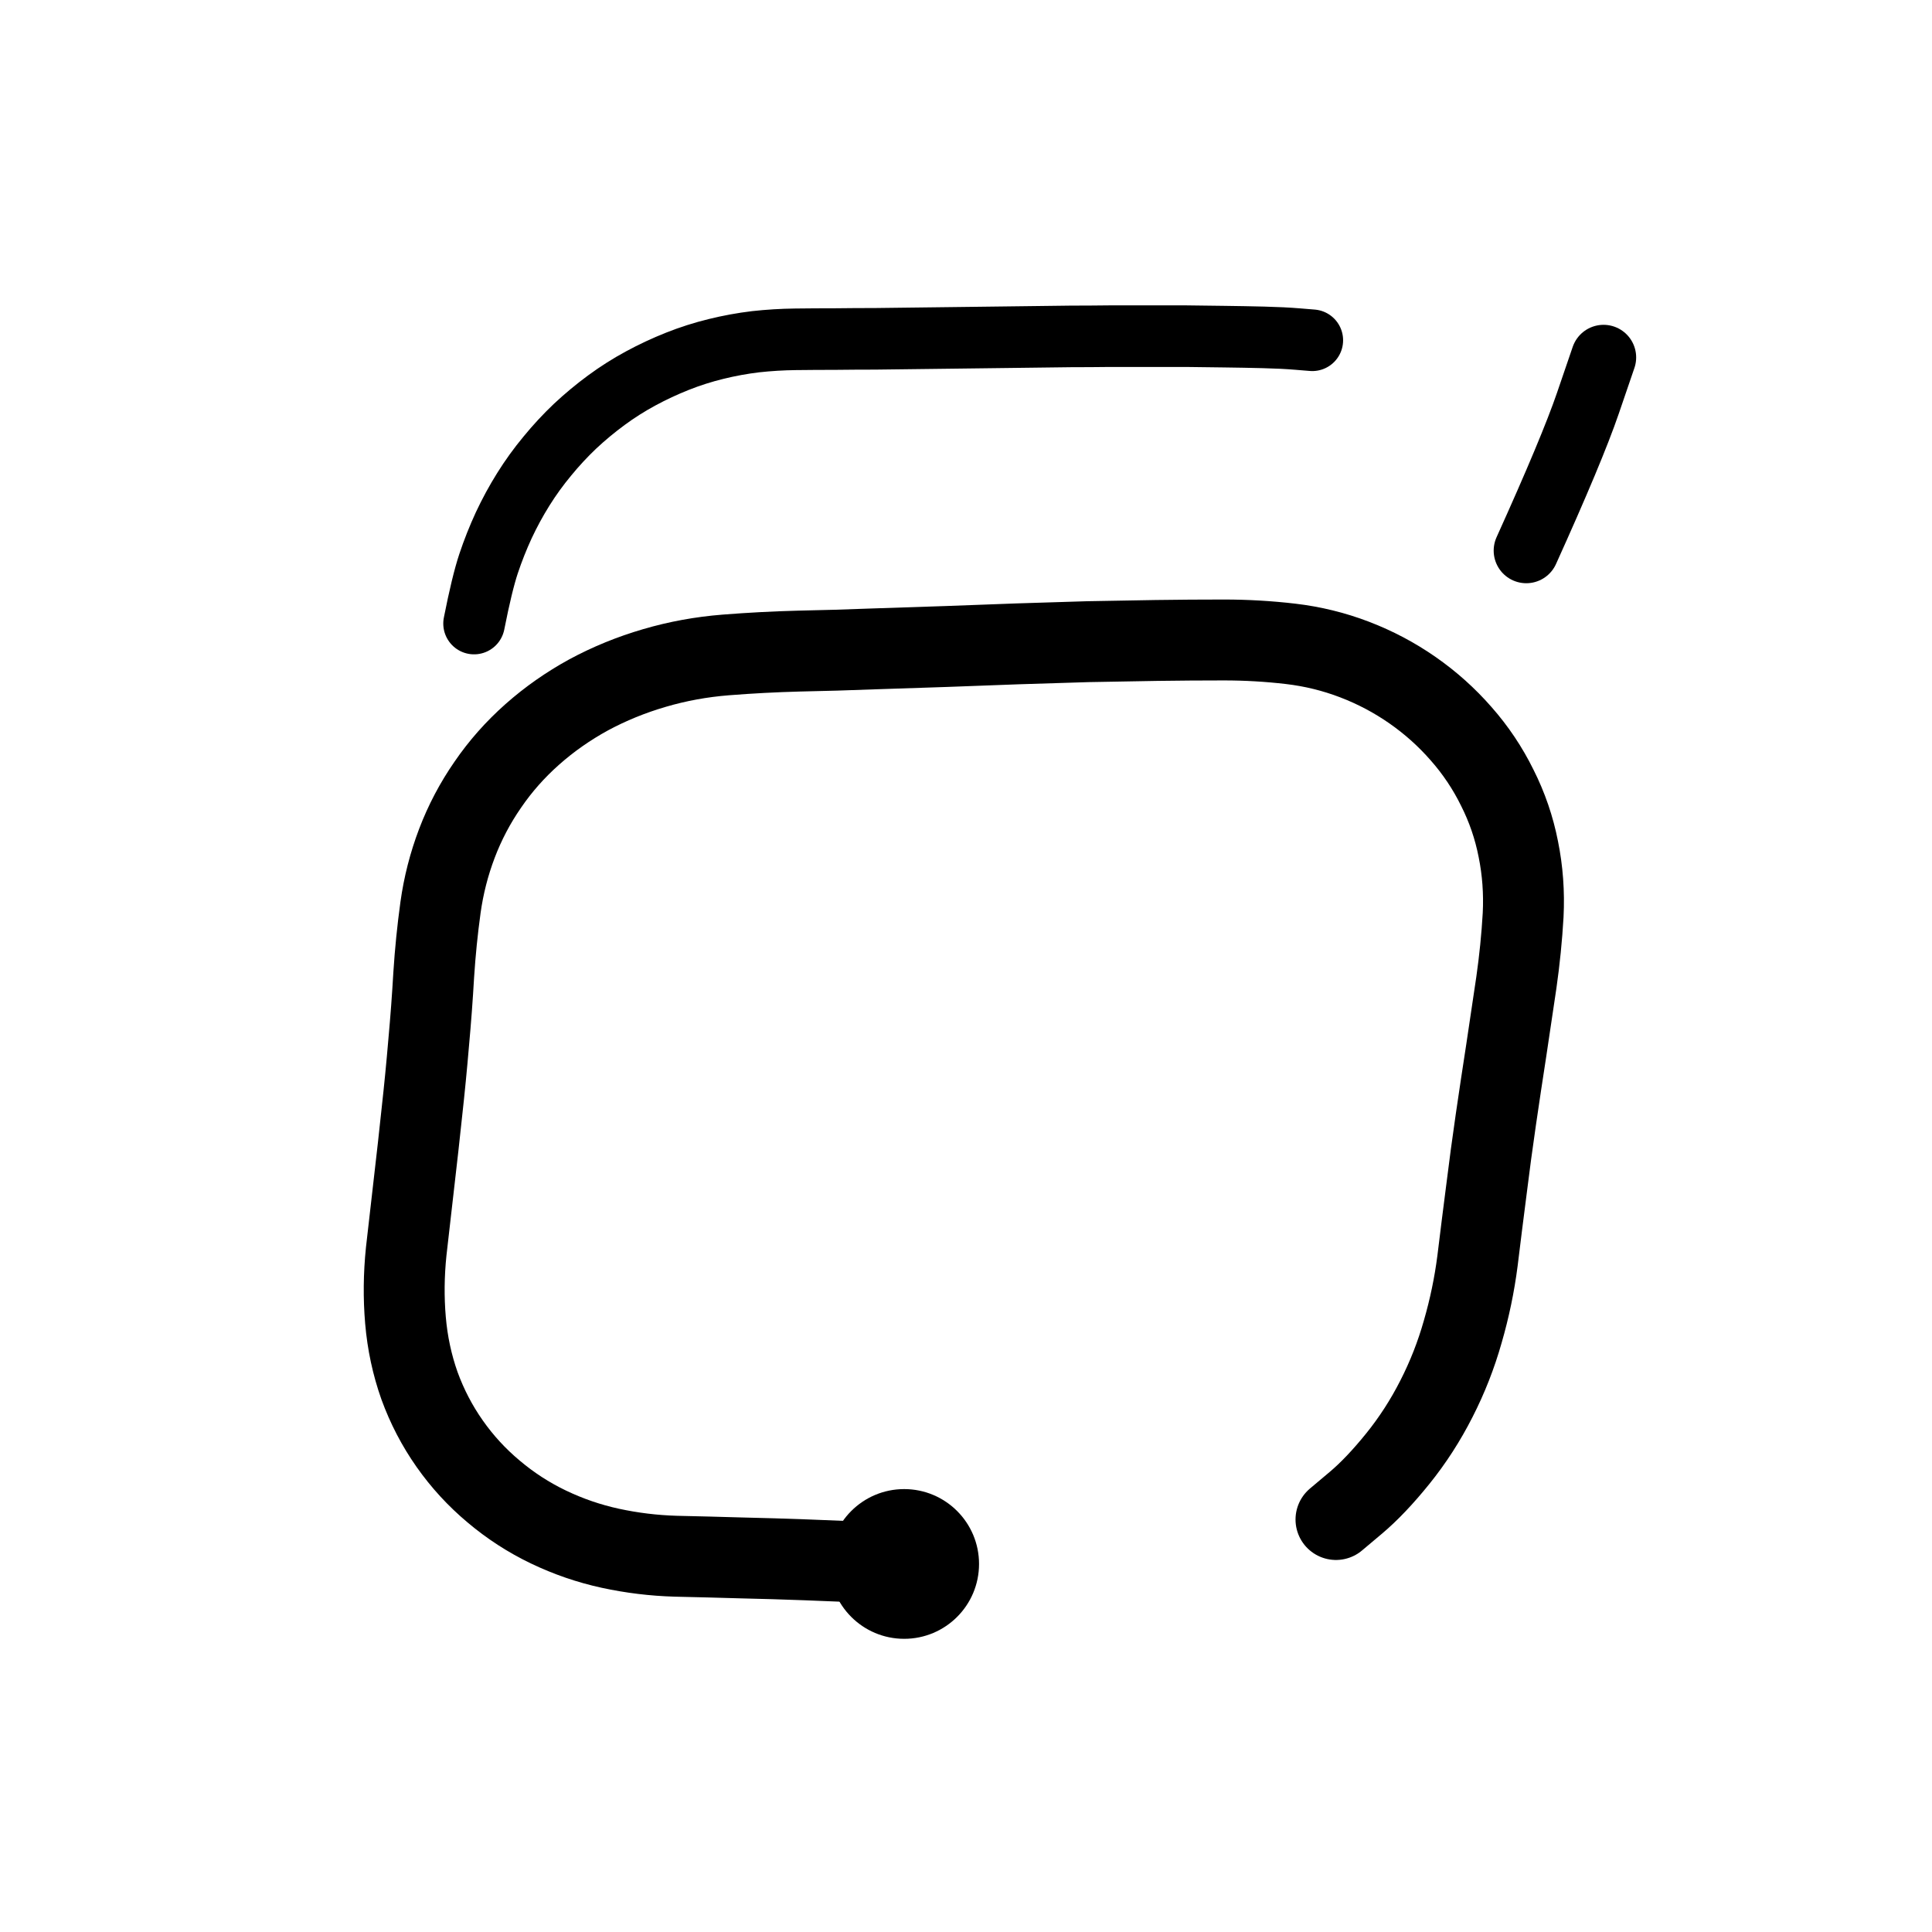
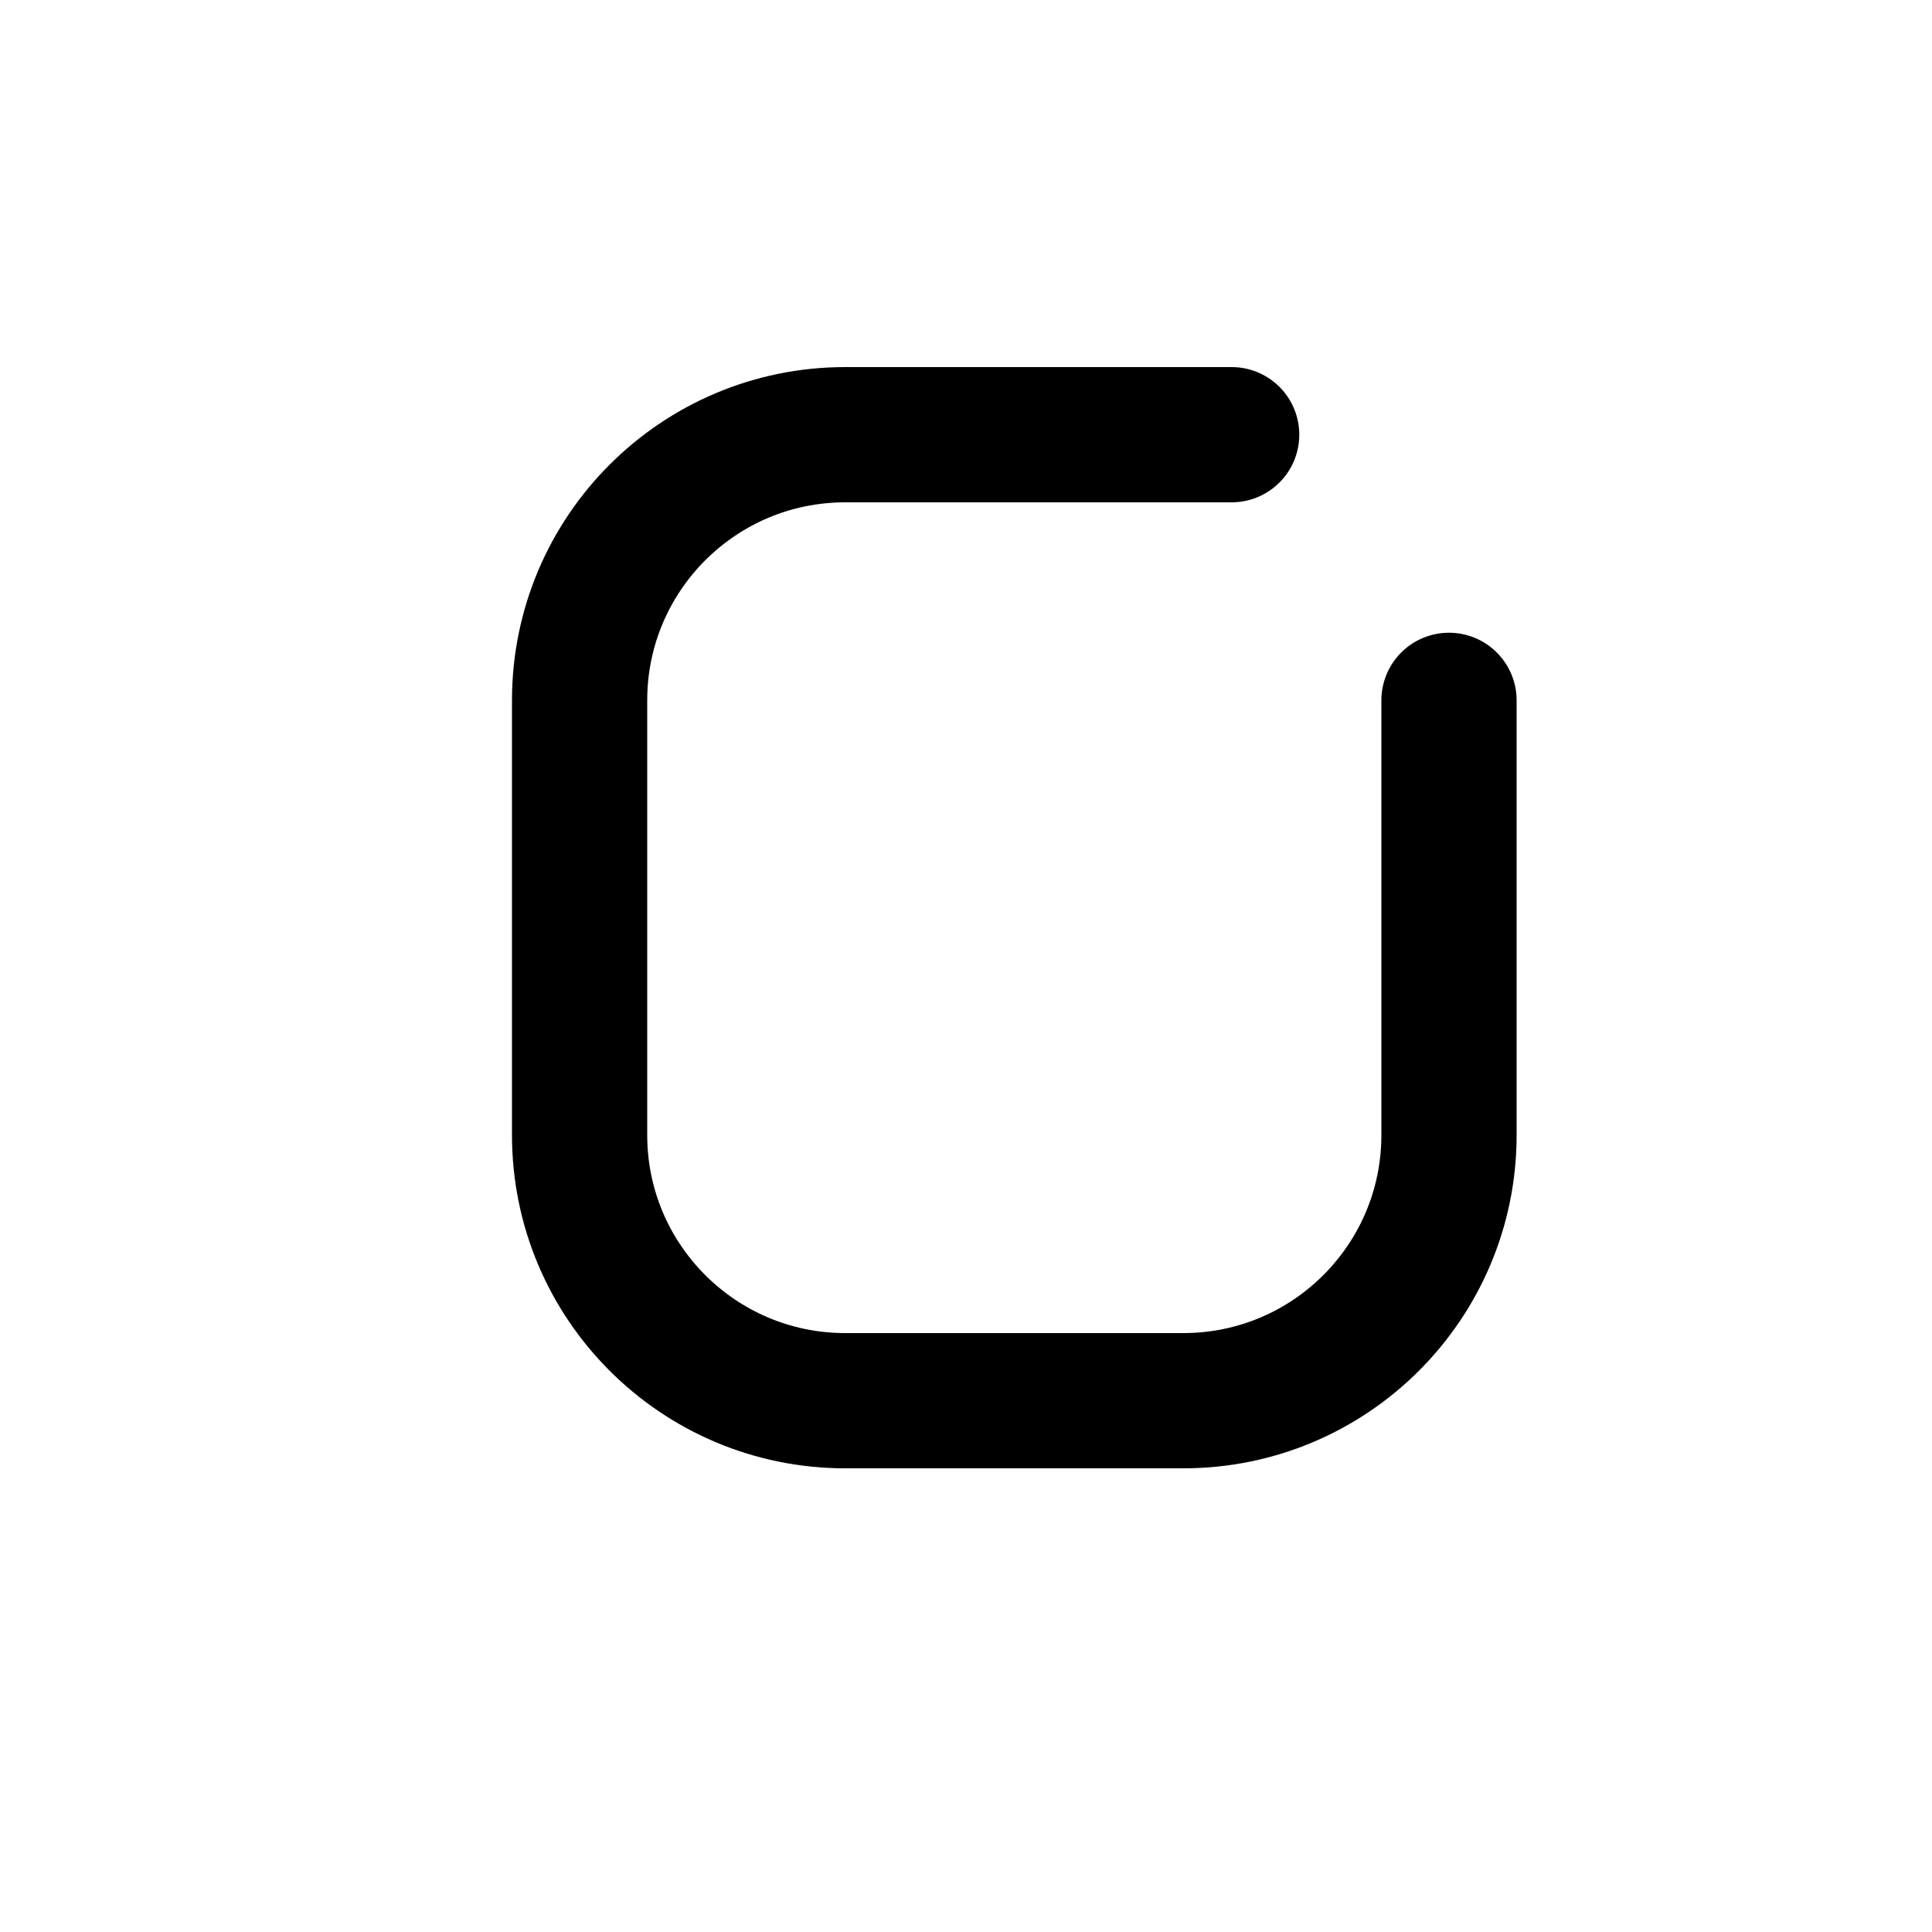
<svg xmlns="http://www.w3.org/2000/svg" viewBox="0 0 80 80" fill="none" aria-hidden="true">
-   <path d="M 37.44 64.76 Q 34.72 64.64 33.38 64.59 Q 32.04 64.54 30.70 64.51 Q 29.35 64.47 27.98 64.44 Q 26.61 64.40 25.27 64.11 Q 23.94 63.82 22.71 63.23 Q 21.48 62.64 20.44 61.76 Q 19.40 60.89 18.62 59.78 Q 17.84 58.67 17.37 57.38 Q 16.91 56.08 16.79 54.67 Q 16.67 53.27 16.82 51.82 Q 16.98 50.38 17.15 48.93 Q 17.32 47.48 17.47 46.05 Q 17.63 44.61 17.75 43.18 Q 17.88 41.76 17.96 40.36 Q 18.05 38.96 18.24 37.58 Q 18.43 36.21 18.92 34.92 Q 19.41 33.63 20.20 32.49 Q 20.98 31.35 22.04 30.41 Q 23.10 29.47 24.38 28.77 Q 25.66 28.08 27.10 27.66 Q 28.53 27.24 30.05 27.12 Q 31.56 27.00 33.09 26.96 Q 34.62 26.93 36.15 26.87 Q 37.67 26.82 39.18 26.77 Q 40.68 26.71 42.15 26.66 Q 43.62 26.61 45.05 26.57 Q 46.48 26.54 47.88 26.52 Q 49.29 26.50 50.68 26.50 Q 52.07 26.50 53.44 26.66 Q 54.81 26.82 56.09 27.31 Q 57.37 27.80 58.49 28.58 Q 59.61 29.36 60.50 30.38 Q 61.40 31.40 62.00 32.62 Q 62.61 33.83 62.87 35.16 Q 63.14 36.49 63.07 37.89 Q 62.99 39.28 62.79 40.68 Q 62.58 42.08 62.37 43.50 Q 62.15 44.92 61.94 46.36 Q 61.73 47.80 61.55 49.26 Q 61.36 50.73 61.18 52.21 Q 60.99 53.69 60.57 55.14 Q 60.16 56.59 59.48 57.92 Q 58.80 59.26 57.88 60.40 Q 56.96 61.54 56.14 62.23 L 55.32 62.92" stroke="currentColor" stroke-width="3.35" stroke-linecap="round" stroke-linejoin="round" />
-   <path d="M 19.63 25.82 Q 19.96 24.15 20.23 23.34 Q 20.50 22.53 20.86 21.75 Q 21.22 20.98 21.67 20.26 Q 22.12 19.54 22.66 18.89 Q 23.20 18.23 23.81 17.65 Q 24.43 17.07 25.11 16.57 Q 25.79 16.07 26.53 15.67 Q 27.27 15.27 28.05 14.96 Q 28.83 14.65 29.65 14.45 Q 30.46 14.25 31.29 14.15 Q 32.11 14.06 32.94 14.05 Q 33.77 14.04 34.59 14.04 Q 35.42 14.03 36.24 14.03 Q 37.06 14.02 37.88 14.01 Q 38.71 14.00 39.52 13.99 Q 40.33 13.98 41.14 13.97 Q 41.95 13.96 42.75 13.95 Q 43.56 13.94 44.35 13.93 Q 45.15 13.93 45.94 13.92 Q 46.74 13.92 47.53 13.92 Q 48.32 13.92 49.12 13.92 Q 49.91 13.93 50.71 13.94 Q 51.51 13.95 52.32 13.97 Q 53.13 13.99 53.73 14.04 L 54.34 14.09" stroke="currentColor" stroke-width="2.55" stroke-linecap="round" stroke-linejoin="round" />
-   <path d="M 63.20 22.80 Q 65.10 18.60 65.75 16.70 L 66.40 14.80" stroke="currentColor" stroke-width="2.7" stroke-linecap="round" />
-   <circle cx="37.44" cy="64.76" r="3.1" fill="currentColor" />
+   <path d="M 60 29 V 47 A 11 11 0 0 1 49 58 H 35 A 11 11 0 0 1 24 47 V 29 A 11 11 0 0 1 35 18 H 51" stroke="currentColor" stroke-width="5.6" stroke-linecap="round" stroke-linejoin="round" />
</svg>
